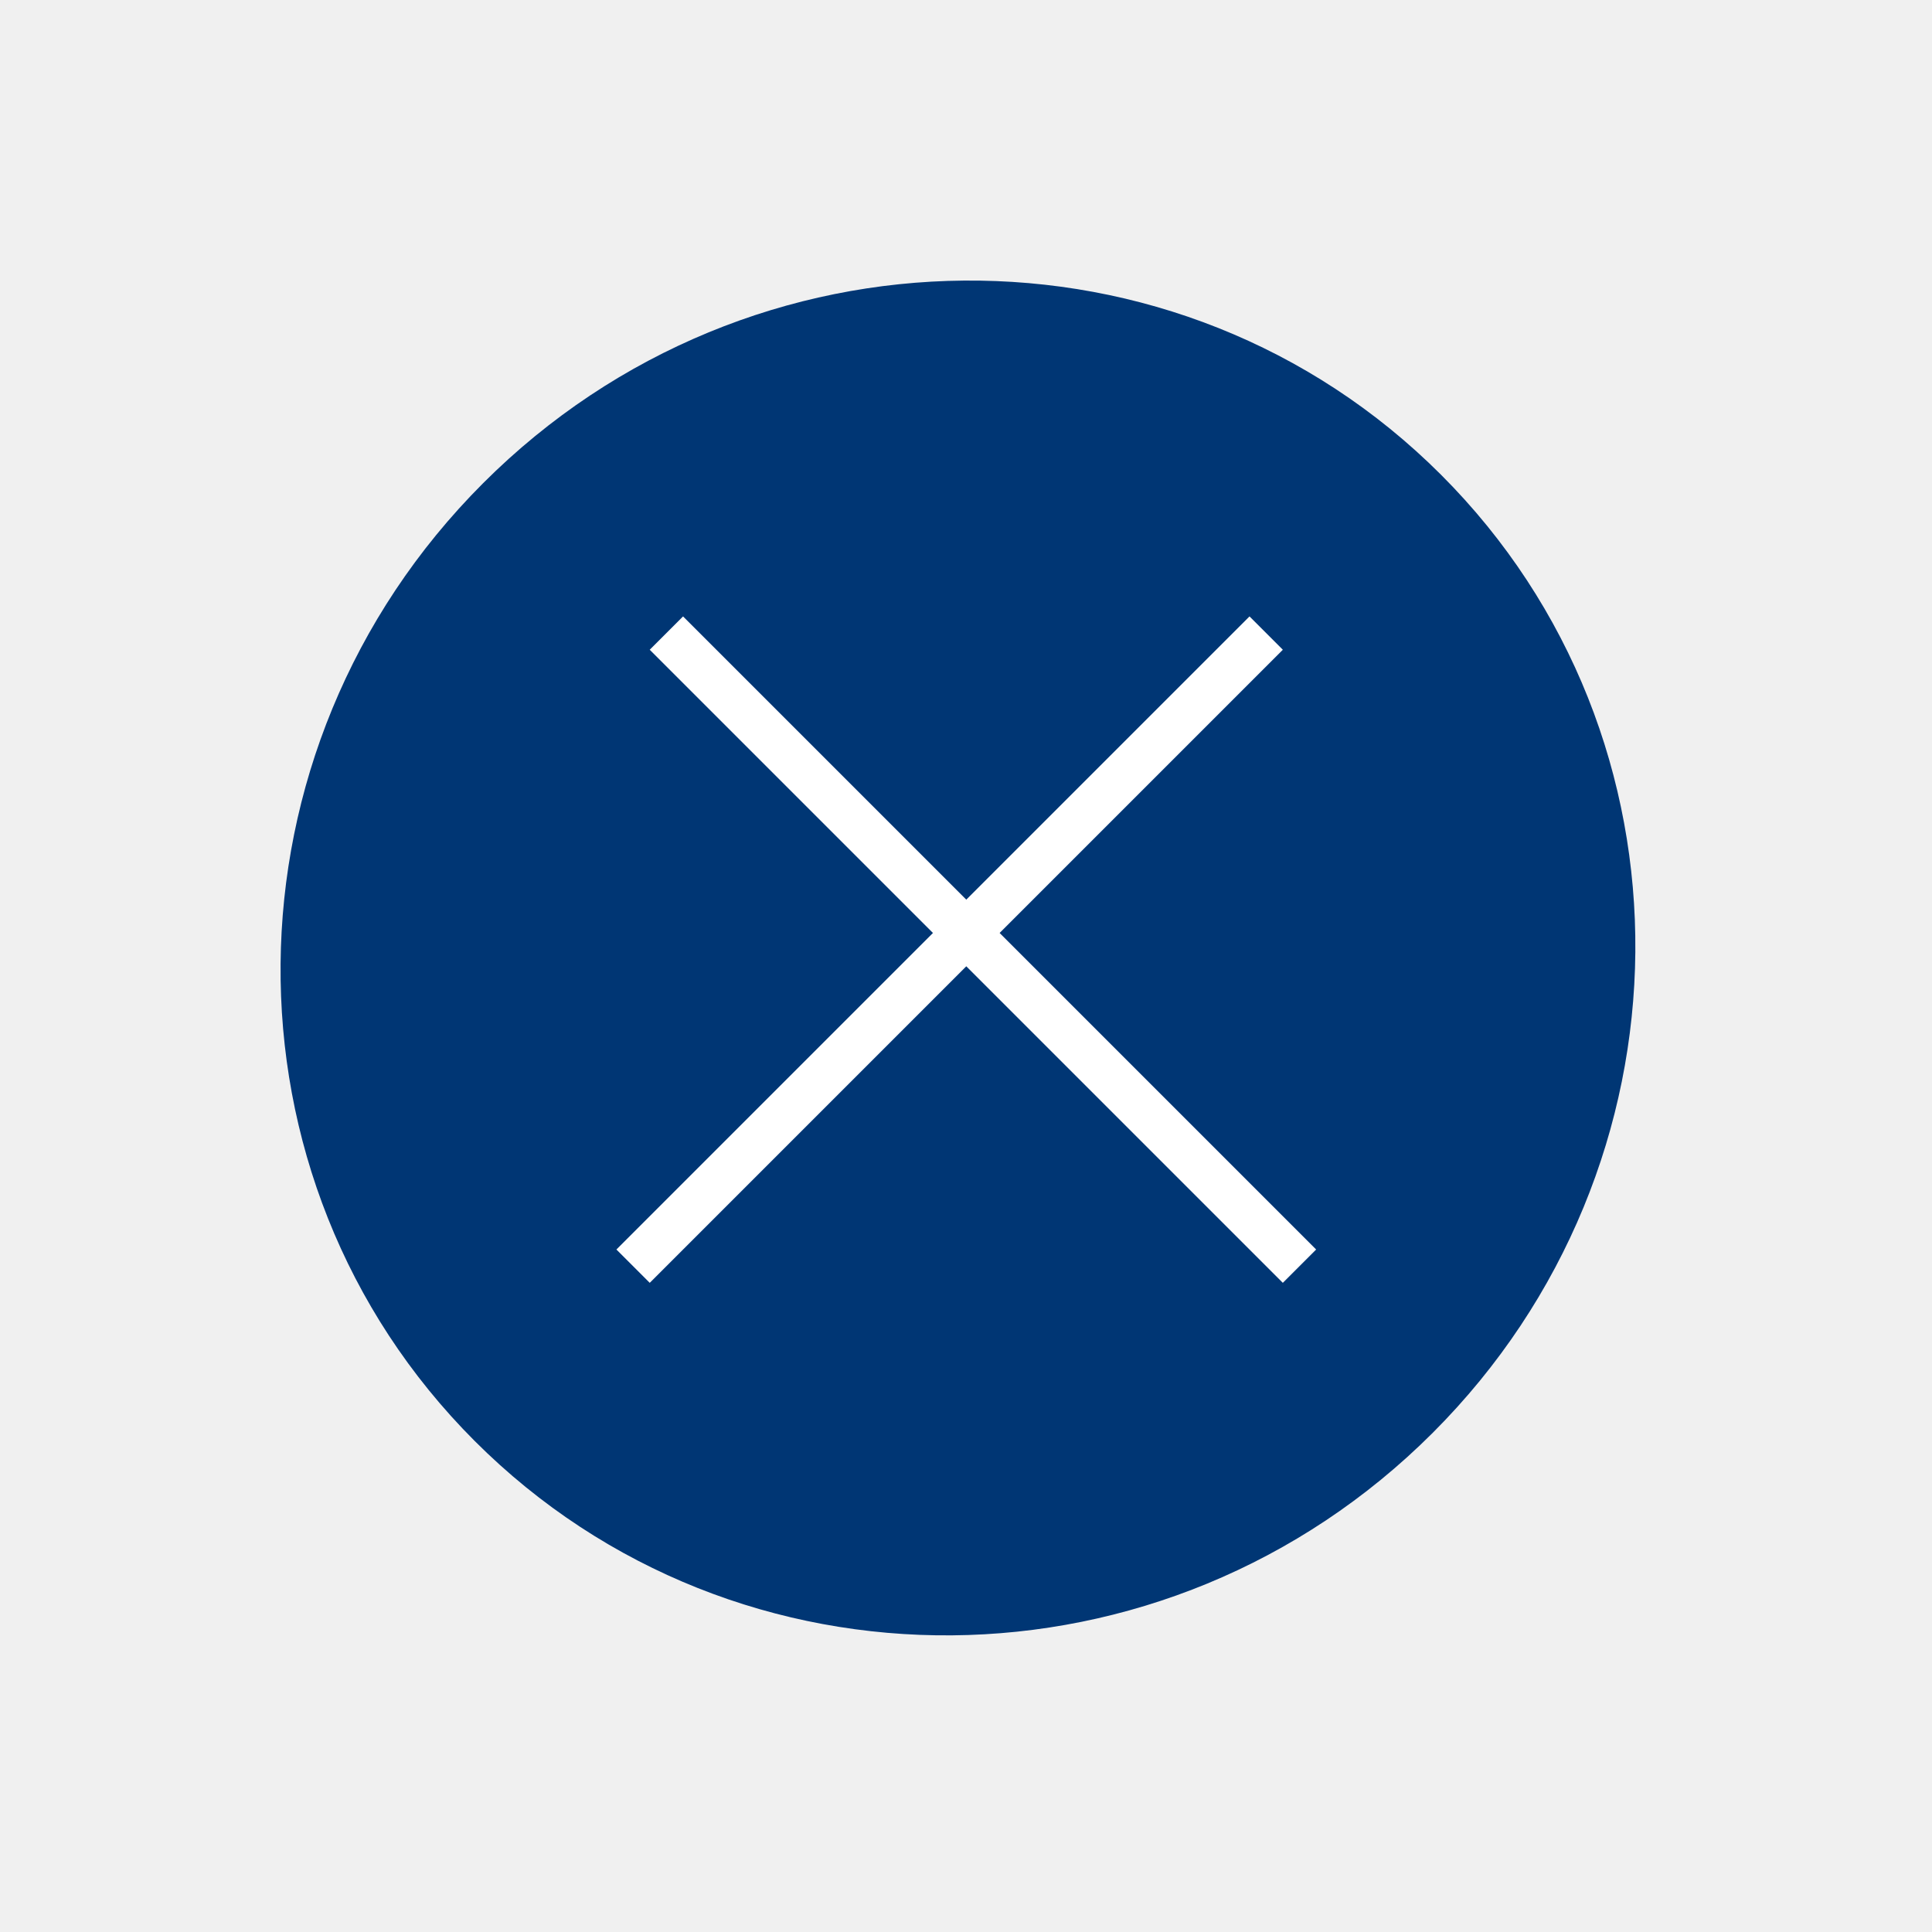
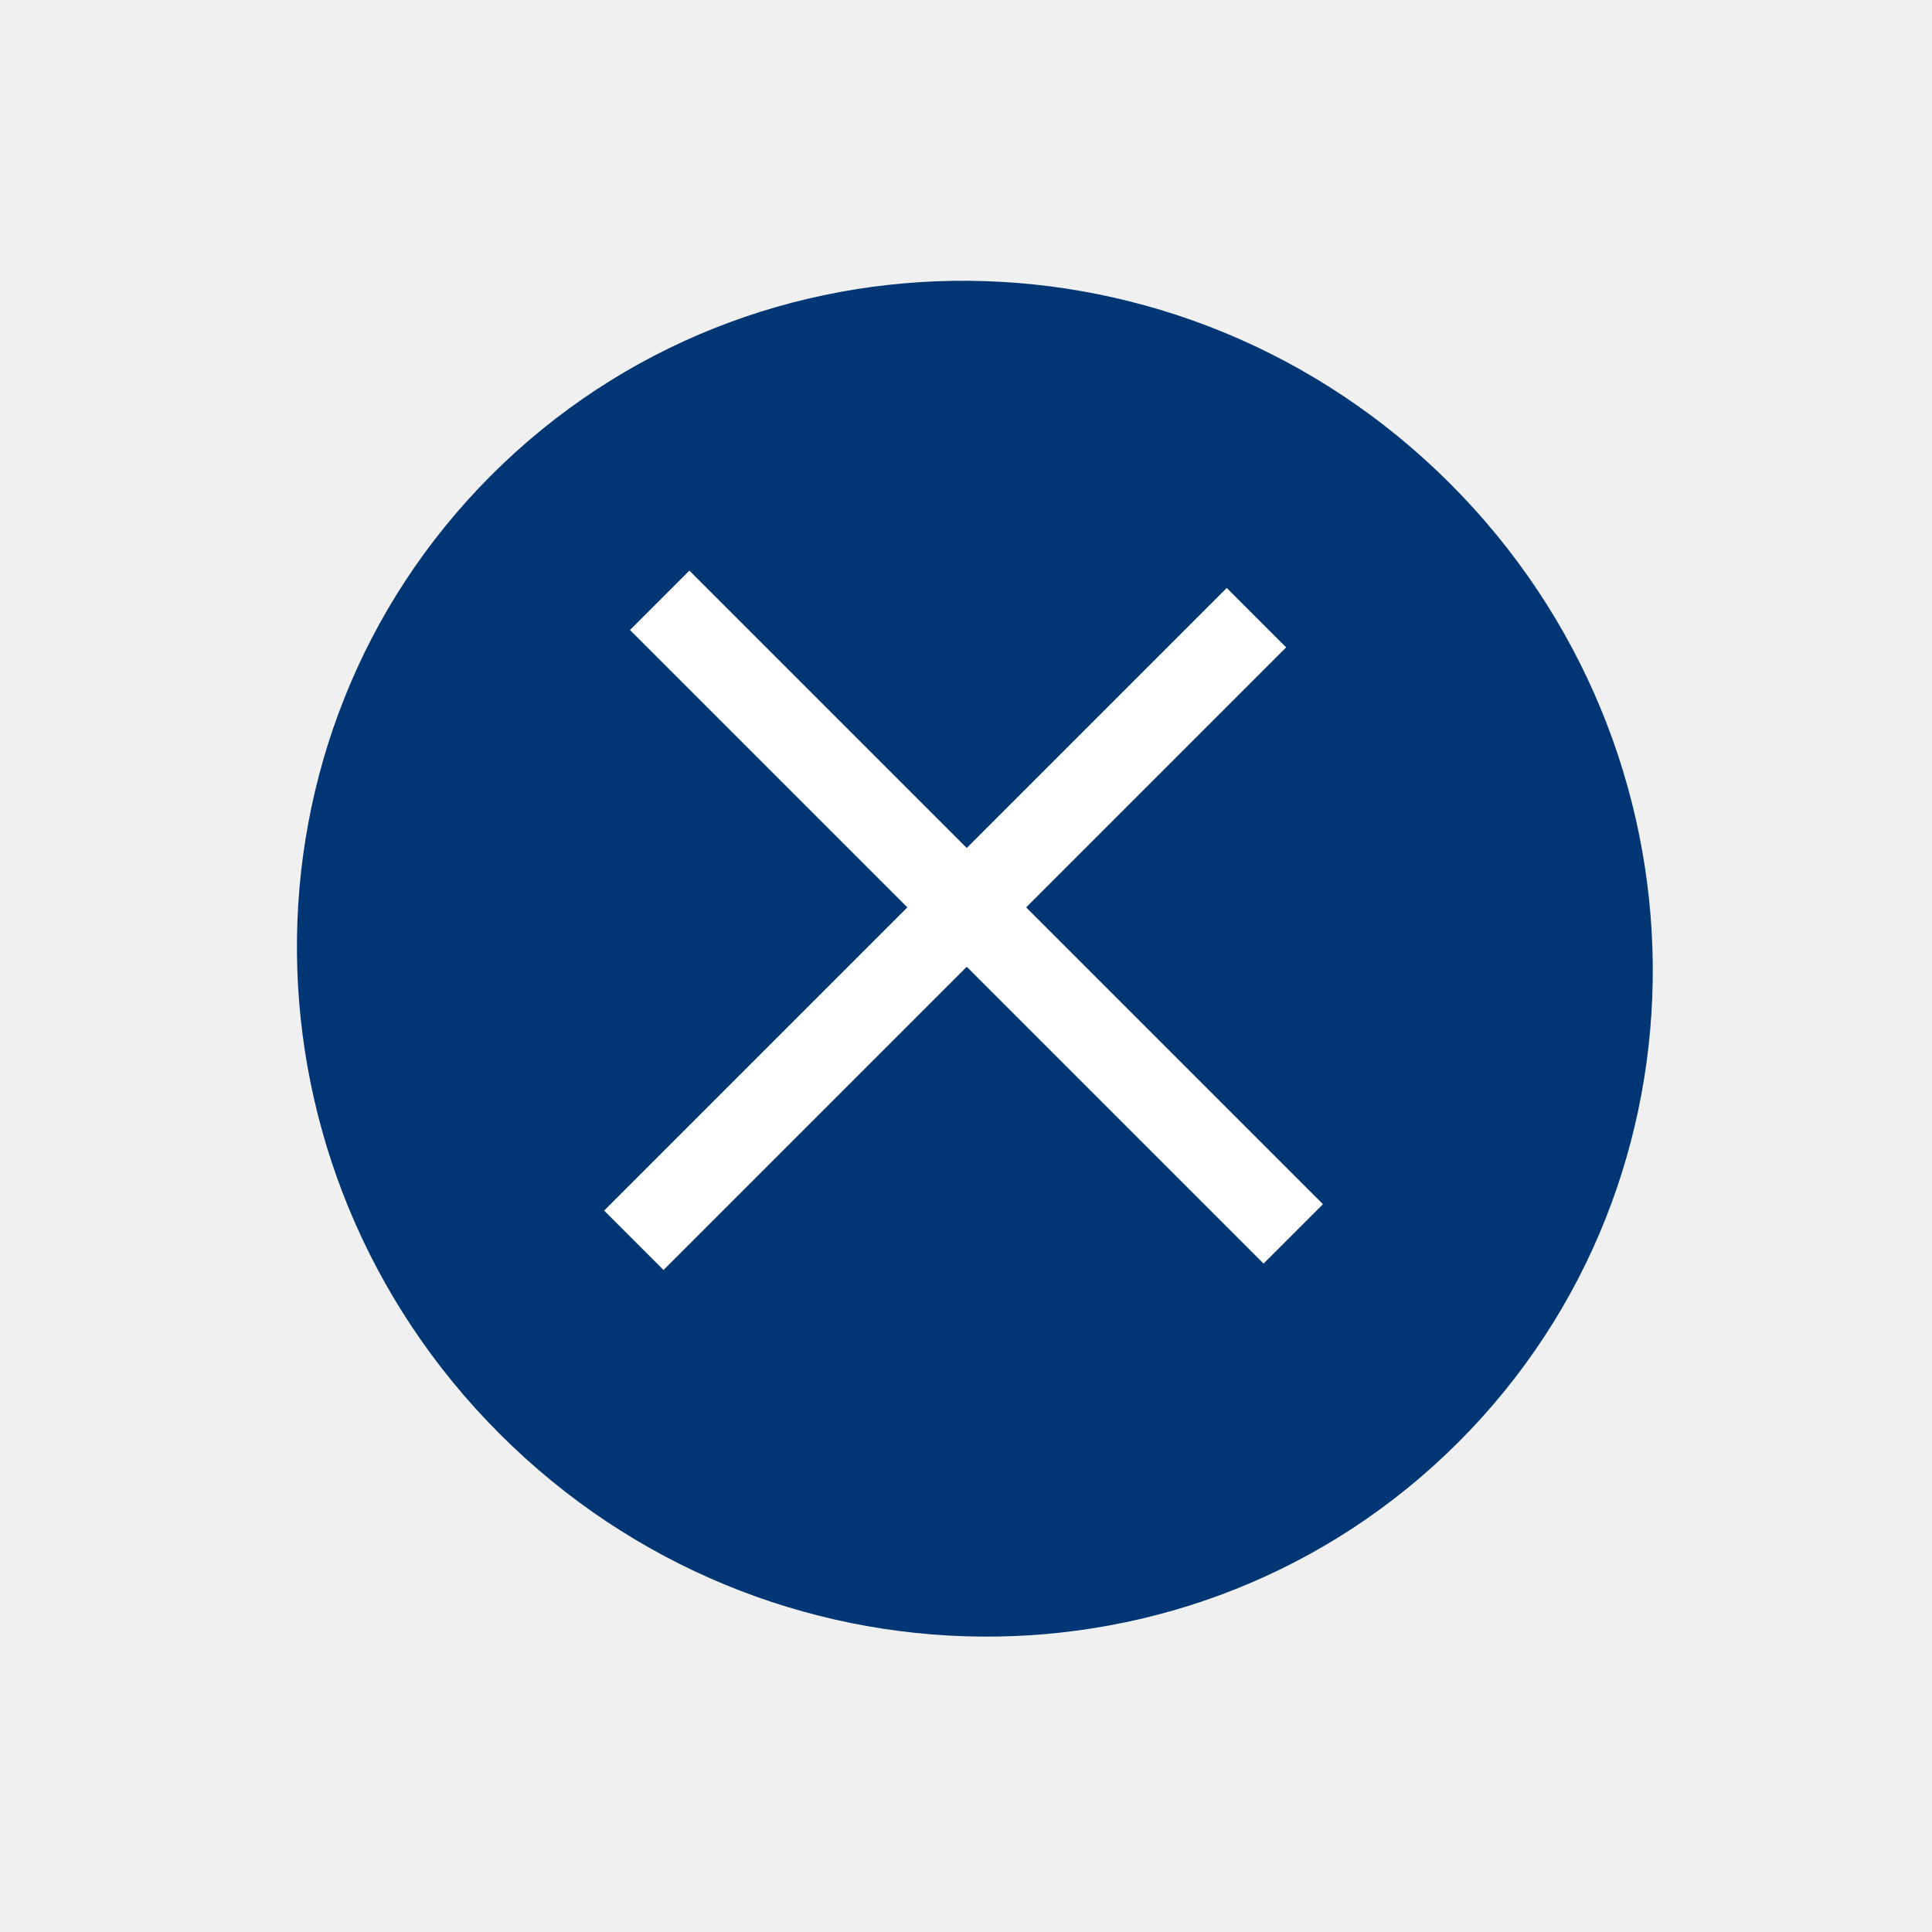
- <svg xmlns="http://www.w3.org/2000/svg" width="82" height="82" viewBox="0 0 82 82" fill="none">
-   <ellipse cx="40.659" cy="40.659" rx="28.5" ry="29" transform="rotate(45 40.6587 40.6586)" fill="#003674" />
-   <line x1="26.87" y1="53.74" x2="53.74" y2="26.87" stroke="white" stroke-width="2" />
-   <line x1="28.284" y1="26.87" x2="55.154" y2="53.74" stroke="white" stroke-width="2" />
+ <svg xmlns="http://www.w3.org/2000/svg" width="46" height="46" viewBox="0 0 46 46" fill="none">
+   <ellipse cx="23.211" cy="22.826" rx="16.281" ry="16" transform="rotate(45 23.2107 22.8259)" fill="#003674" />
+   <line x1="15.091" y1="29.531" x2="29.916" y2="14.706" stroke="white" stroke-width="2" />
+   <line x1="15.707" y1="14.293" x2="30.792" y2="29.378" stroke="white" stroke-width="2" />
</svg>
